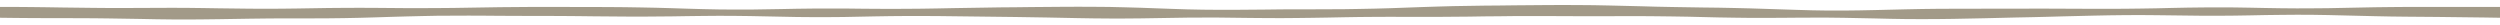
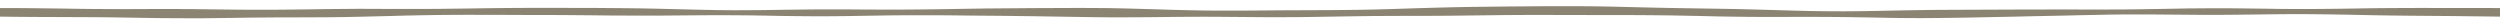
<svg xmlns="http://www.w3.org/2000/svg" width="400" height="4" viewBox="0 0 400 4">
-   <path fill="#A29A88" d="M0.00 1.11 L2.50 1.11 L5.00 1.13 L7.50 1.16 L10.00 1.20 L12.50 1.23 L15.00 1.26 L17.50 1.28 L20.00 1.28 L22.50 1.27 L25.00 1.26 L27.50 1.25 L30.00 1.26 L32.50 1.29 L35.00 1.33 L37.50 1.36 L40.00 1.39 L42.50 1.40 L45.00 1.39 L47.50 1.36 L50.00 1.32 L52.50 1.28 L55.00 1.26 L57.50 1.25 L60.00 1.26 L62.50 1.28 L65.00 1.30 L67.50 1.30 L70.00 1.29 L72.50 1.27 L75.00 1.23 L77.50 1.19 L80.00 1.15 L82.50 1.13 L85.00 1.11 L87.50 1.11 L90.00 1.11 L92.50 1.12 L95.00 1.12 L97.50 1.13 L100.00 1.15 L102.50 1.19 L105.00 1.24 L107.50 1.31 L110.00 1.39 L112.50 1.46 L115.00 1.51 L117.50 1.53 L120.00 1.53 L122.50 1.49 L125.00 1.45 L127.50 1.40 L130.00 1.37 L132.50 1.36 L135.00 1.36 L137.50 1.39 L140.00 1.41 L142.50 1.42 L145.00 1.41 L147.50 1.39 L150.00 1.35 L152.50 1.30 L155.00 1.26 L157.50 1.22 L160.00 1.18 L162.50 1.16 L165.00 1.13 L167.50 1.11 L170.00 1.09 L172.50 1.08 L175.00 1.09 L177.50 1.11 L180.00 1.17 L182.50 1.24 L185.00 1.33 L187.50 1.42 L190.00 1.50 L192.50 1.55 L195.00 1.57 L197.50 1.57 L200.00 1.55 L202.50 1.53 L205.00 1.50 L207.50 1.49 L210.00 1.49 L212.50 1.48 L215.00 1.47 L217.50 1.43 L220.00 1.38 L222.50 1.31 L225.00 1.22 L227.50 1.13 L230.00 1.05 L232.50 0.98 L235.00 0.94 L237.50 0.90 L240.00 0.88 L242.50 0.85 L245.00 0.83 L247.50 0.81 L250.00 0.80 L252.50 0.81 L255.00 0.83 L257.50 0.88 L260.00 0.94 L262.50 1.00 L265.00 1.07 L267.50 1.12 L270.00 1.16 L272.50 1.20 L275.00 1.23 L277.50 1.28 L280.00 1.34 L282.50 1.42 L285.00 1.50 L287.50 1.58 L290.00 1.65 L292.50 1.69 L295.00 1.69 L297.50 1.66 L300.00 1.61 L302.50 1.55 L305.00 1.49 L307.50 1.44 L310.00 1.41 L312.50 1.40 L315.00 1.40 L317.50 1.39 L320.00 1.39 L322.50 1.39 L325.00 1.38 L327.50 1.38 L330.00 1.39 L332.50 1.40 L335.00 1.41 L337.50 1.41 L340.00 1.40 L342.50 1.37 L345.00 1.33 L347.50 1.27 L350.00 1.22 L352.50 1.19 L355.00 1.18 L357.50 1.19 L360.00 1.23 L362.50 1.28 L365.00 1.32 L367.50 1.34 L370.00 1.33 L372.50 1.31 L375.00 1.26 L377.50 1.21 L380.00 1.16 L382.50 1.13 L385.00 1.11 L387.50 1.11 L390.00 1.11 L392.50 1.11 L395.00 1.11 L397.50 1.11 L400.00 1.11 L400.00 2.84 L397.50 2.80 L395.00 2.77 L392.50 2.74 L390.00 2.71 L387.50 2.69 L385.00 2.67 L382.50 2.64 L380.00 2.59 L377.50 2.53 L375.00 2.47 L372.50 2.41 L370.00 2.37 L367.50 2.36 L365.00 2.38 L362.50 2.41 L360.00 2.46 L357.50 2.50 L355.00 2.52 L352.50 2.52 L350.00 2.49 L347.50 2.46 L345.00 2.43 L342.50 2.41 L340.00 2.42 L337.50 2.45 L335.00 2.50 L332.50 2.56 L330.00 2.62 L327.50 2.69 L325.00 2.75 L322.50 2.80 L320.00 2.86 L317.50 2.92 L315.00 2.97 L312.50 3.02 L310.00 3.05 L307.50 3.06 L305.00 3.05 L302.50 3.01 L300.00 2.95 L297.50 2.90 L295.00 2.85 L292.50 2.82 L290.00 2.82 L287.50 2.83 L285.00 2.85 L282.50 2.86 L280.00 2.86 L277.50 2.83 L275.00 2.79 L272.50 2.73 L270.00 2.67 L267.50 2.63 L265.00 2.60 L262.50 2.58 L260.00 2.58 L257.50 2.59 L255.00 2.59 L252.50 2.59 L250.00 2.58 L247.50 2.57 L245.00 2.57 L242.50 2.57 L240.00 2.60 L237.50 2.62 L235.00 2.66 L232.50 2.68 L230.00 2.70 L227.50 2.70 L225.00 2.70 L222.50 2.69 L220.00 2.70 L217.50 2.72 L215.00 2.76 L212.50 2.81 L210.00 2.85 L207.50 2.88 L205.00 2.90 L202.50 2.89 L200.00 2.87 L197.50 2.84 L195.00 2.81 L192.50 2.81 L190.00 2.82 L187.50 2.86 L185.00 2.90 L182.50 2.94 L180.00 2.96 L177.50 2.96 L175.00 2.94 L172.50 2.90 L170.00 2.85 L167.50 2.80 L165.00 2.76 L162.50 2.72 L160.00 2.69 L157.50 2.66 L155.00 2.63 L152.50 2.60 L150.00 2.57 L147.50 2.56 L145.00 2.56 L142.50 2.58 L140.00 2.62 L137.50 2.67 L135.00 2.72 L132.50 2.74 L130.00 2.74 L127.50 2.72 L125.00 2.67 L122.50 2.62 L120.00 2.57 L117.50 2.54 L115.00 2.53 L112.50 2.55 L110.00 2.58 L107.50 2.62 L105.00 2.64 L102.50 2.66 L100.00 2.65 L97.50 2.63 L95.00 2.61 L92.50 2.58 L90.00 2.56 L87.50 2.55 L85.00 2.55 L82.50 2.54 L80.00 2.53 L77.50 2.51 L75.00 2.50 L72.50 2.51 L70.00 2.52 L67.50 2.57 L65.00 2.63 L62.50 2.70 L60.00 2.78 L57.50 2.85 L55.00 2.90 L52.50 2.93 L50.00 2.94 L47.50 2.94 L45.00 2.94 L42.50 2.96 L40.00 2.99 L37.50 3.03 L35.00 3.07 L32.50 3.10 L30.00 3.12 L27.50 3.11 L25.00 3.08 L22.50 3.03 L20.00 2.99 L17.50 2.95 L15.00 2.92 L12.50 2.91 L10.00 2.90 L7.50 2.90 L5.00 2.89 L2.50 2.87 L0.00 2.84 Z" />
+   <path fill="#8C8473" d="M0.00 1.29 L2.50 1.29 L5.00 1.31 L7.50 1.34 L10.00 1.37 L12.50 1.41 L15.00 1.44 L17.50 1.45 L20.00 1.46 L22.50 1.45 L25.00 1.44 L27.50 1.44 L30.00 1.45 L32.50 1.48 L35.00 1.51 L37.50 1.54 L40.00 1.56 L42.50 1.56 L45.00 1.55 L47.50 1.52 L50.00 1.49 L52.50 1.45 L55.00 1.43 L57.50 1.41 L60.00 1.42 L62.50 1.43 L65.00 1.43 L67.50 1.43 L70.00 1.42 L72.50 1.39 L75.00 1.36 L77.50 1.32 L80.00 1.29 L82.50 1.27 L85.00 1.26 L87.50 1.26 L90.00 1.26 L92.50 1.27 L95.00 1.27 L97.50 1.29 L100.00 1.31 L102.50 1.34 L105.00 1.39 L107.50 1.45 L110.00 1.51 L112.50 1.57 L115.00 1.62 L117.50 1.64 L120.00 1.63 L122.50 1.61 L125.00 1.57 L127.50 1.54 L130.00 1.51 L132.50 1.50 L135.00 1.50 L137.50 1.52 L140.00 1.53 L142.50 1.54 L145.00 1.53 L147.50 1.51 L150.00 1.48 L152.50 1.44 L155.00 1.40 L157.50 1.36 L160.00 1.34 L162.50 1.32 L165.00 1.30 L167.50 1.29 L170.00 1.28 L172.50 1.27 L175.00 1.28 L177.50 1.30 L180.00 1.35 L182.50 1.42 L185.00 1.49 L187.50 1.57 L190.00 1.63 L192.50 1.68 L195.00 1.70 L197.50 1.70 L200.00 1.69 L202.50 1.67 L205.00 1.65 L207.50 1.64 L210.00 1.63 L212.50 1.62 L215.00 1.60 L217.50 1.57 L220.00 1.52 L222.50 1.45 L225.00 1.37 L227.50 1.29 L230.00 1.22 L232.50 1.16 L235.00 1.11 L237.50 1.08 L240.00 1.05 L242.50 1.03 L245.00 1.01 L247.50 0.99 L250.00 0.99 L252.50 0.99 L255.00 1.01 L257.50 1.05 L260.00 1.11 L262.50 1.17 L265.00 1.23 L267.50 1.28 L270.00 1.32 L272.50 1.36 L275.00 1.40 L277.50 1.44 L280.00 1.50 L282.50 1.57 L285.00 1.64 L287.50 1.71 L290.00 1.77 L292.50 1.80 L295.00 1.81 L297.50 1.79 L300.00 1.75 L302.50 1.70 L305.00 1.65 L307.50 1.61 L310.00 1.58 L312.50 1.57 L315.00 1.56 L317.50 1.55 L320.00 1.54 L322.50 1.53 L325.00 1.52 L327.50 1.52 L330.00 1.51 L332.50 1.52 L335.00 1.52 L337.50 1.52 L340.00 1.51 L342.50 1.48 L345.00 1.44 L347.50 1.40 L350.00 1.35 L352.50 1.33 L355.00 1.32 L357.50 1.33 L360.00 1.36 L362.50 1.39 L365.00 1.43 L367.50 1.44 L370.00 1.44 L372.50 1.42 L375.00 1.39 L377.50 1.35 L380.00 1.31 L382.50 1.29 L385.00 1.28 L387.50 1.27 L390.00 1.28 L392.50 1.28 L395.00 1.28 L397.50 1.28 L400.00 1.29 L400.00 2.66 L397.50 2.63 L395.00 2.60 L392.50 2.57 L390.00 2.55 L387.50 2.53 L385.00 2.51 L382.50 2.48 L380.00 2.44 L377.50 2.39 L375.00 2.34 L372.50 2.30 L370.00 2.27 L367.50 2.26 L365.00 2.27 L362.50 2.30 L360.00 2.33 L357.50 2.36 L355.00 2.38 L352.50 2.38 L350.00 2.36 L347.50 2.34 L345.00 2.32 L342.50 2.31 L340.00 2.31 L337.50 2.34 L335.00 2.39 L332.50 2.44 L330.00 2.50 L327.50 2.55 L325.00 2.60 L322.50 2.66 L320.00 2.71 L317.50 2.76 L315.00 2.81 L312.50 2.85 L310.00 2.88 L307.50 2.90 L305.00 2.89 L302.50 2.86 L300.00 2.81 L297.50 2.77 L295.00 2.73 L292.50 2.71 L290.00 2.70 L287.50 2.70 L285.00 2.71 L282.50 2.71 L280.00 2.70 L277.50 2.67 L275.00 2.63 L272.50 2.57 L270.00 2.52 L267.50 2.47 L265.00 2.44 L262.50 2.42 L260.00 2.41 L257.50 2.41 L255.00 2.41 L252.50 2.40 L250.00 2.40 L247.50 2.39 L245.00 2.39 L242.50 2.40 L240.00 2.42 L237.50 2.45 L235.00 2.48 L232.50 2.51 L230.00 2.53 L227.50 2.54 L225.00 2.54 L222.50 2.55 L220.00 2.56 L217.50 2.59 L215.00 2.63 L212.50 2.67 L210.00 2.71 L207.50 2.74 L205.00 2.75 L202.50 2.75 L200.00 2.73 L197.50 2.71 L195.00 2.69 L192.50 2.68 L190.00 2.69 L187.50 2.71 L185.00 2.74 L182.50 2.76 L180.00 2.77 L177.50 2.77 L175.00 2.75 L172.50 2.71 L170.00 2.67 L167.50 2.63 L165.00 2.59 L162.50 2.56 L160.00 2.53 L157.50 2.51 L155.00 2.49 L152.50 2.46 L150.00 2.44 L147.50 2.44 L145.00 2.44 L142.50 2.46 L140.00 2.50 L137.50 2.54 L135.00 2.58 L132.50 2.60 L130.00 2.60 L127.50 2.58 L125.00 2.55 L122.50 2.50 L120.00 2.46 L117.50 2.44 L115.00 2.43 L112.50 2.44 L110.00 2.46 L107.50 2.48 L105.00 2.50 L102.50 2.50 L100.00 2.49 L97.50 2.48 L95.00 2.45 L92.50 2.43 L90.00 2.41 L87.50 2.40 L85.00 2.40 L82.50 2.39 L80.00 2.38 L77.50 2.38 L75.00 2.37 L72.50 2.38 L70.00 2.40 L67.50 2.44 L65.00 2.49 L62.50 2.56 L60.00 2.62 L57.50 2.68 L55.00 2.73 L52.50 2.76 L50.00 2.77 L47.50 2.78 L45.00 2.78 L42.50 2.80 L40.00 2.82 L37.50 2.86 L35.00 2.89 L32.50 2.92 L30.00 2.92 L27.50 2.91 L25.00 2.89 L22.50 2.85 L20.00 2.81 L17.50 2.77 L15.00 2.75 L12.50 2.74 L10.00 2.73 L7.50 2.72 L5.00 2.71 L2.50 2.69 L0.00 2.66 Z" />
</svg>
